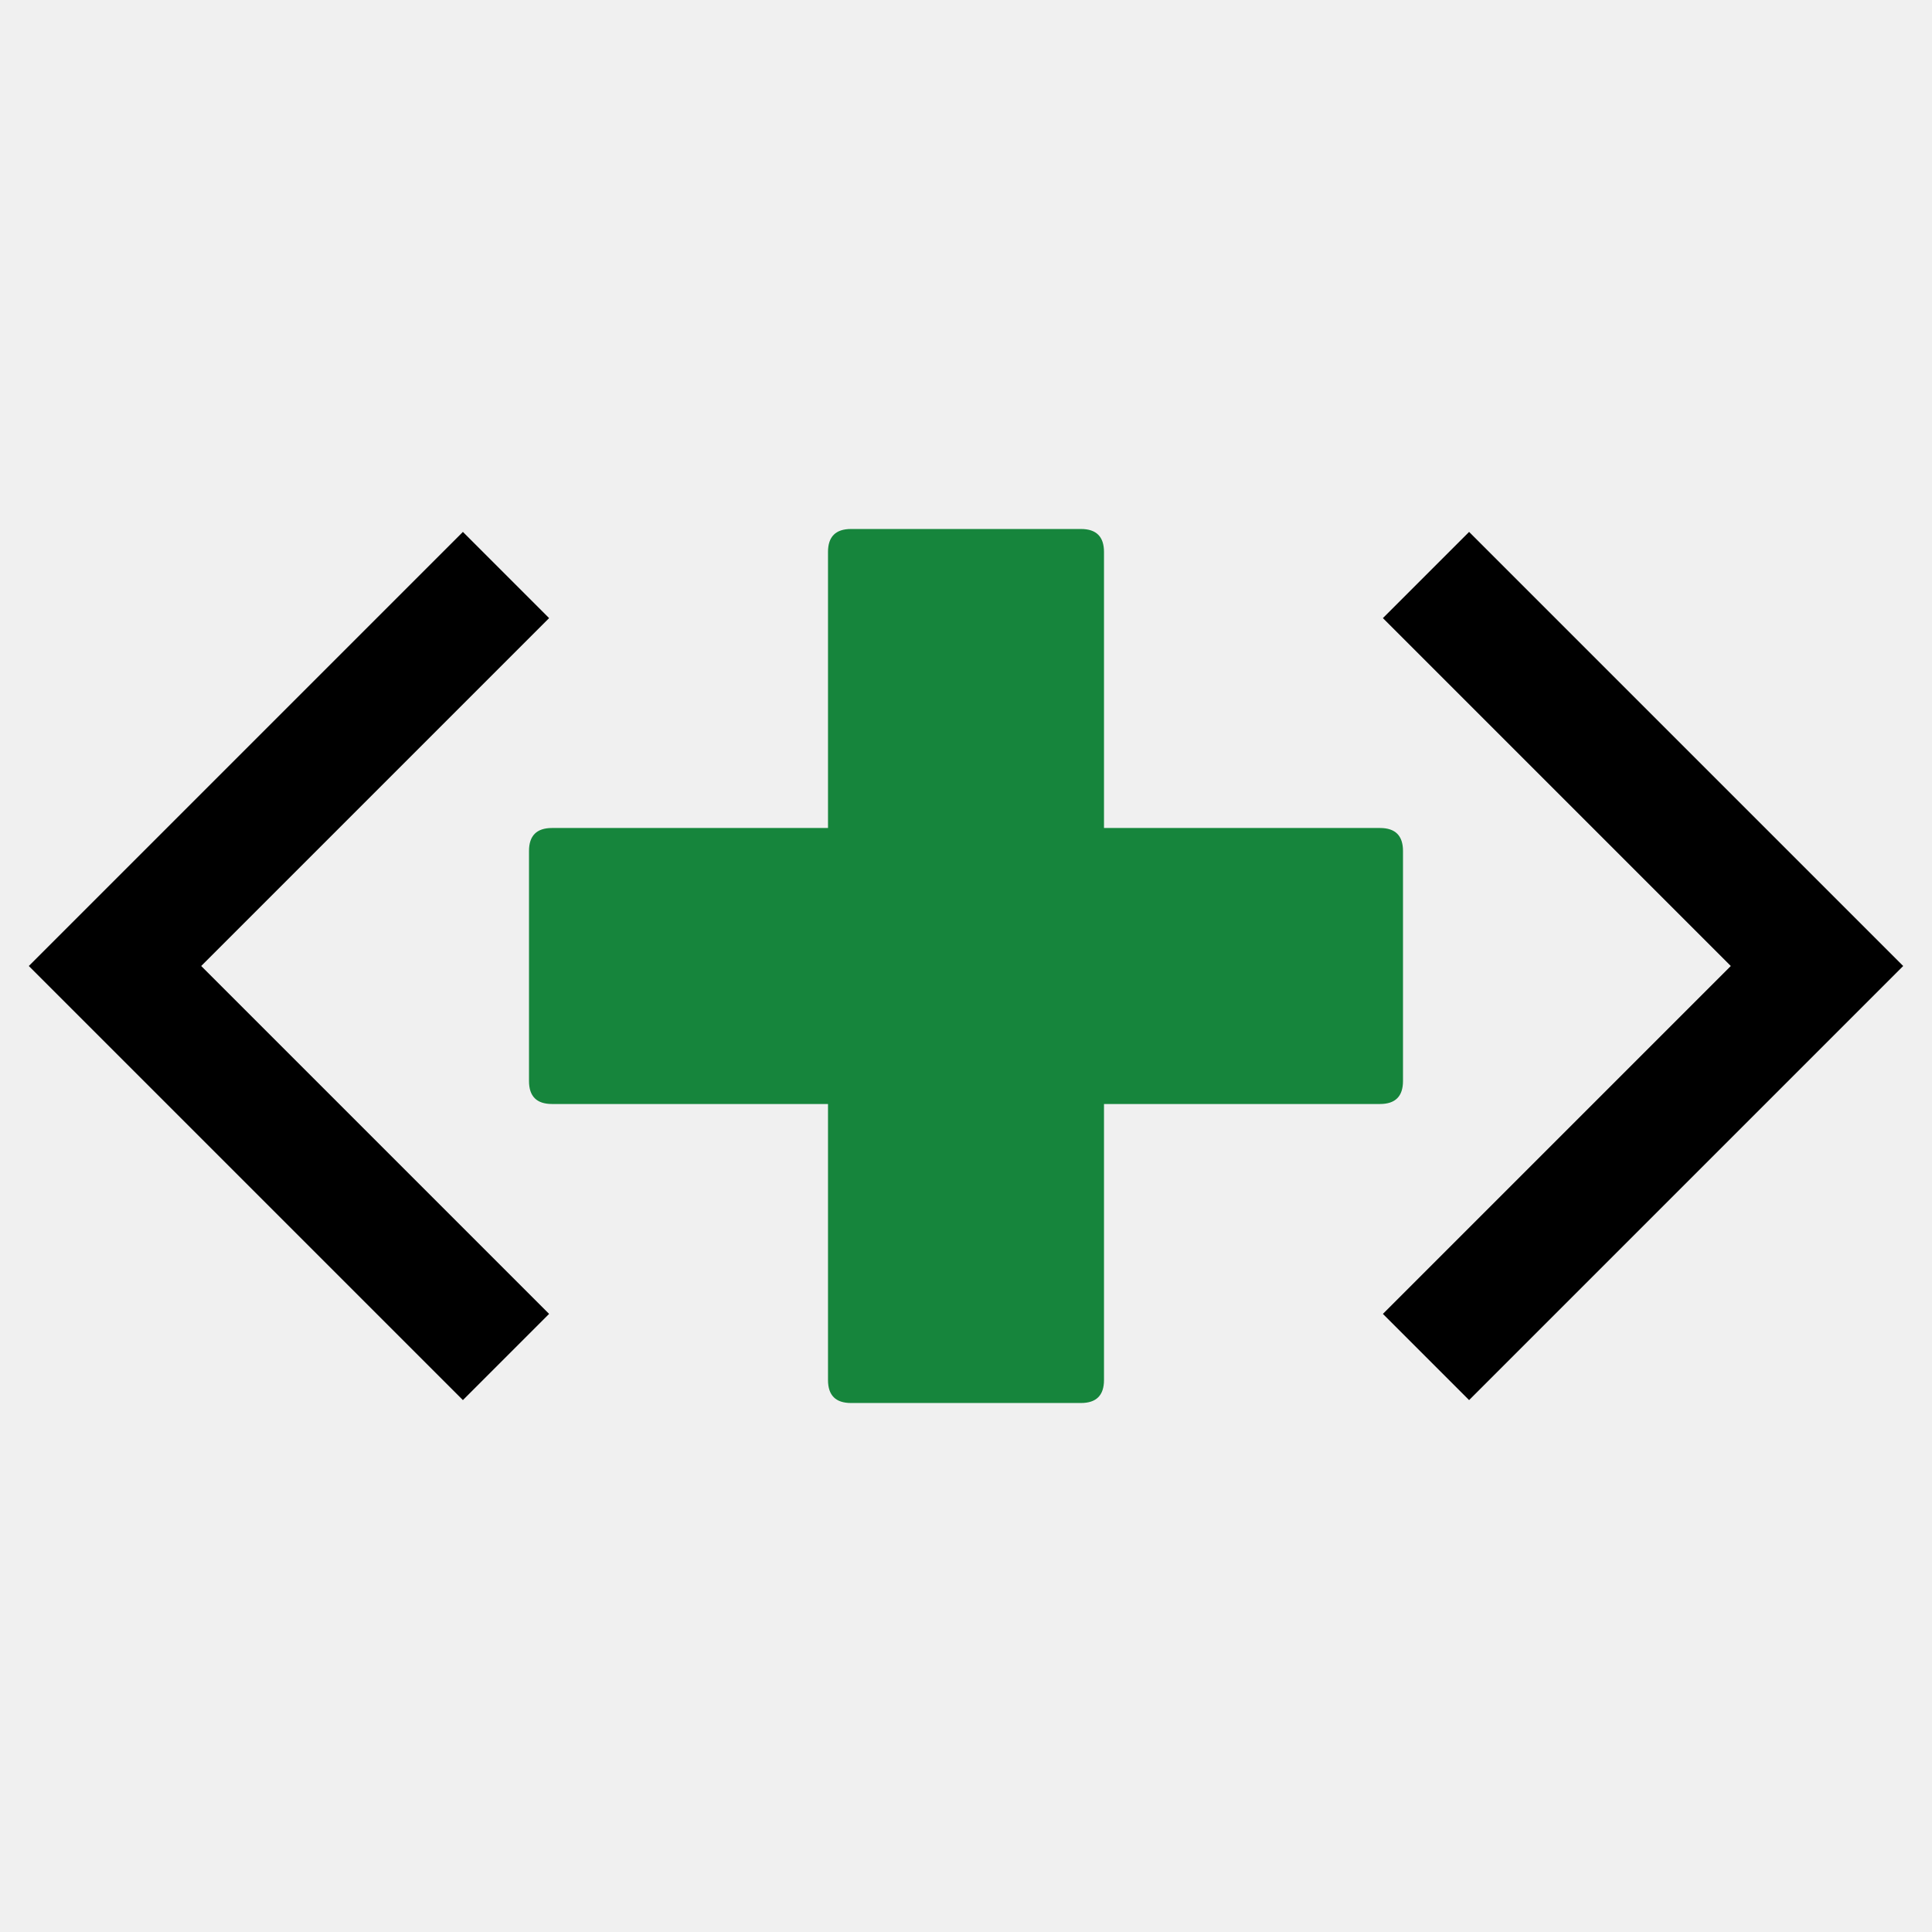
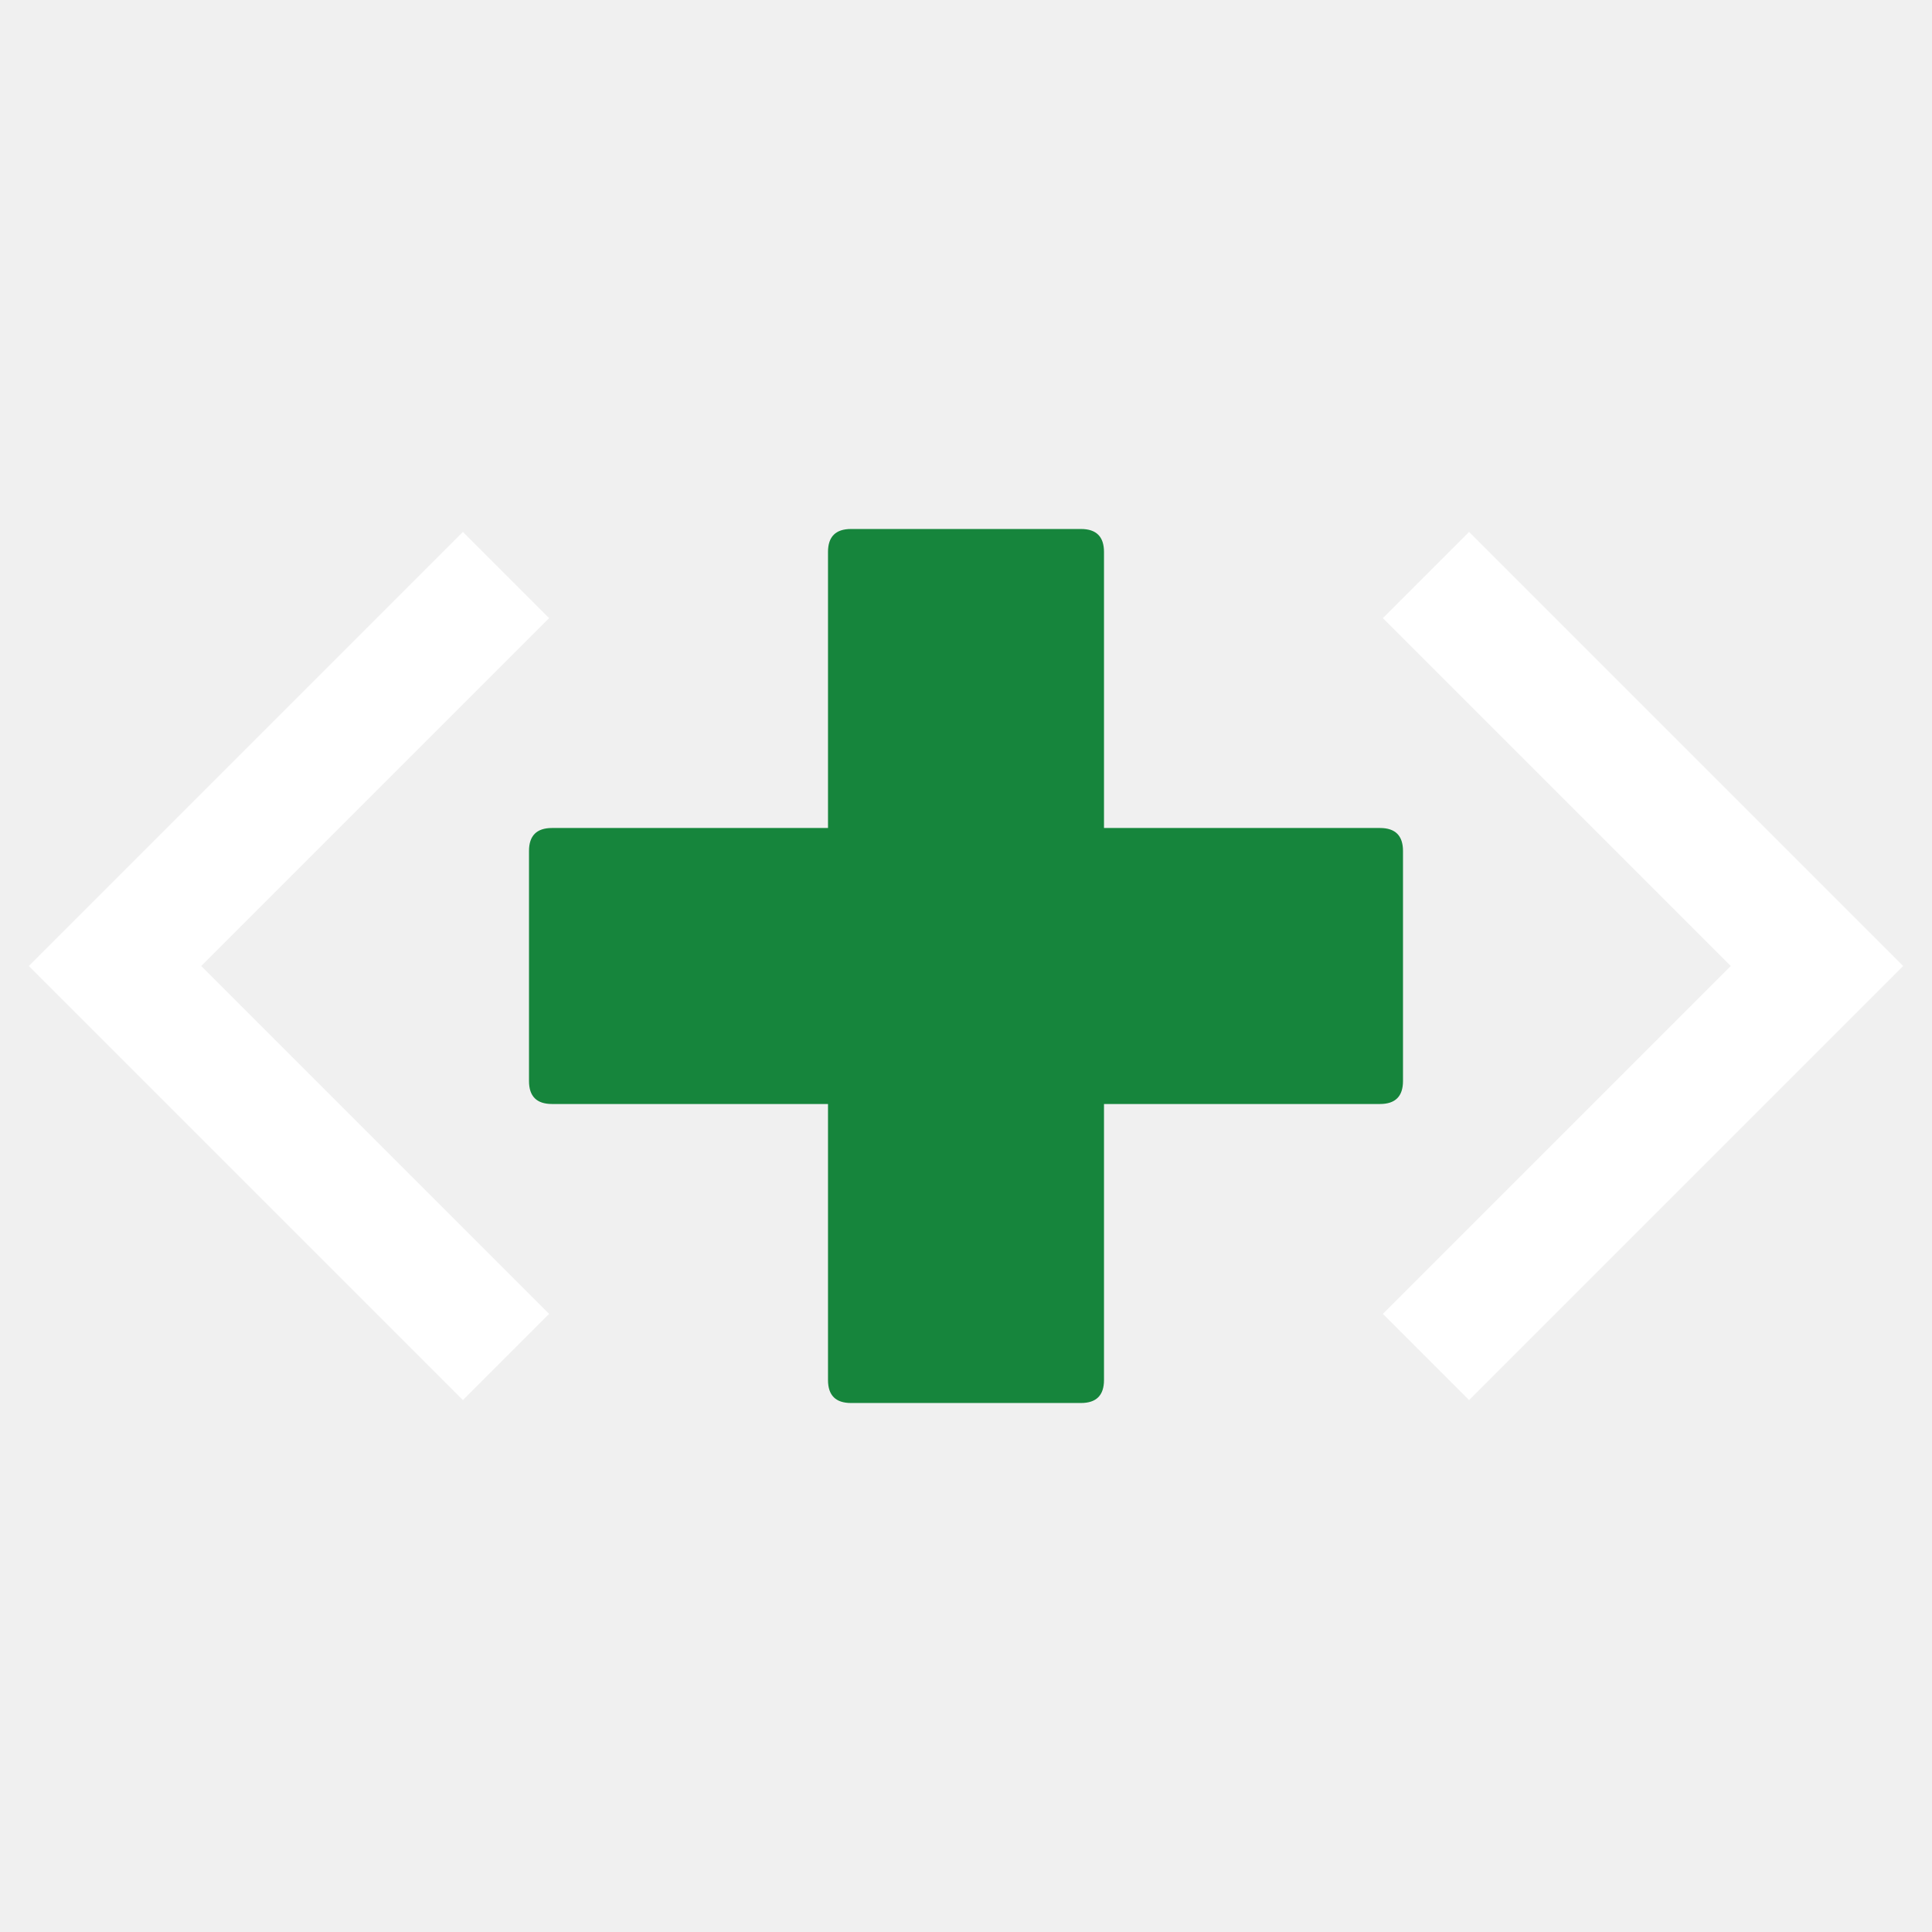
<svg xmlns="http://www.w3.org/2000/svg" viewBox="6 6 84 84">
-   <style>
-     .brackets { stroke: #000; }
-     @media (prefers-color-scheme: dark) {
-       .brackets { stroke: #fff; }
-     }
-   </style>
-   <path class="brackets" fill="none" stroke-width="5.3" d="m28 31-17 17 17 17m40-34 17 17-17 17" />
+   <path fill="none" stroke="#fff" stroke-width="5.3" d="m28 31-17 17 17 17m40-34 17 17-17 17" />
  <path fill="#16853c" d="M43 29h10q1 0 1 1v12h12q1 0 1 1v10q0 1-1 1H54v12q0 1-1 1H43q-1 0-1-1V54H30q-1 0-1-1V43q0-1 1-1h12V30q0-1 1-1Z" />
</svg>
